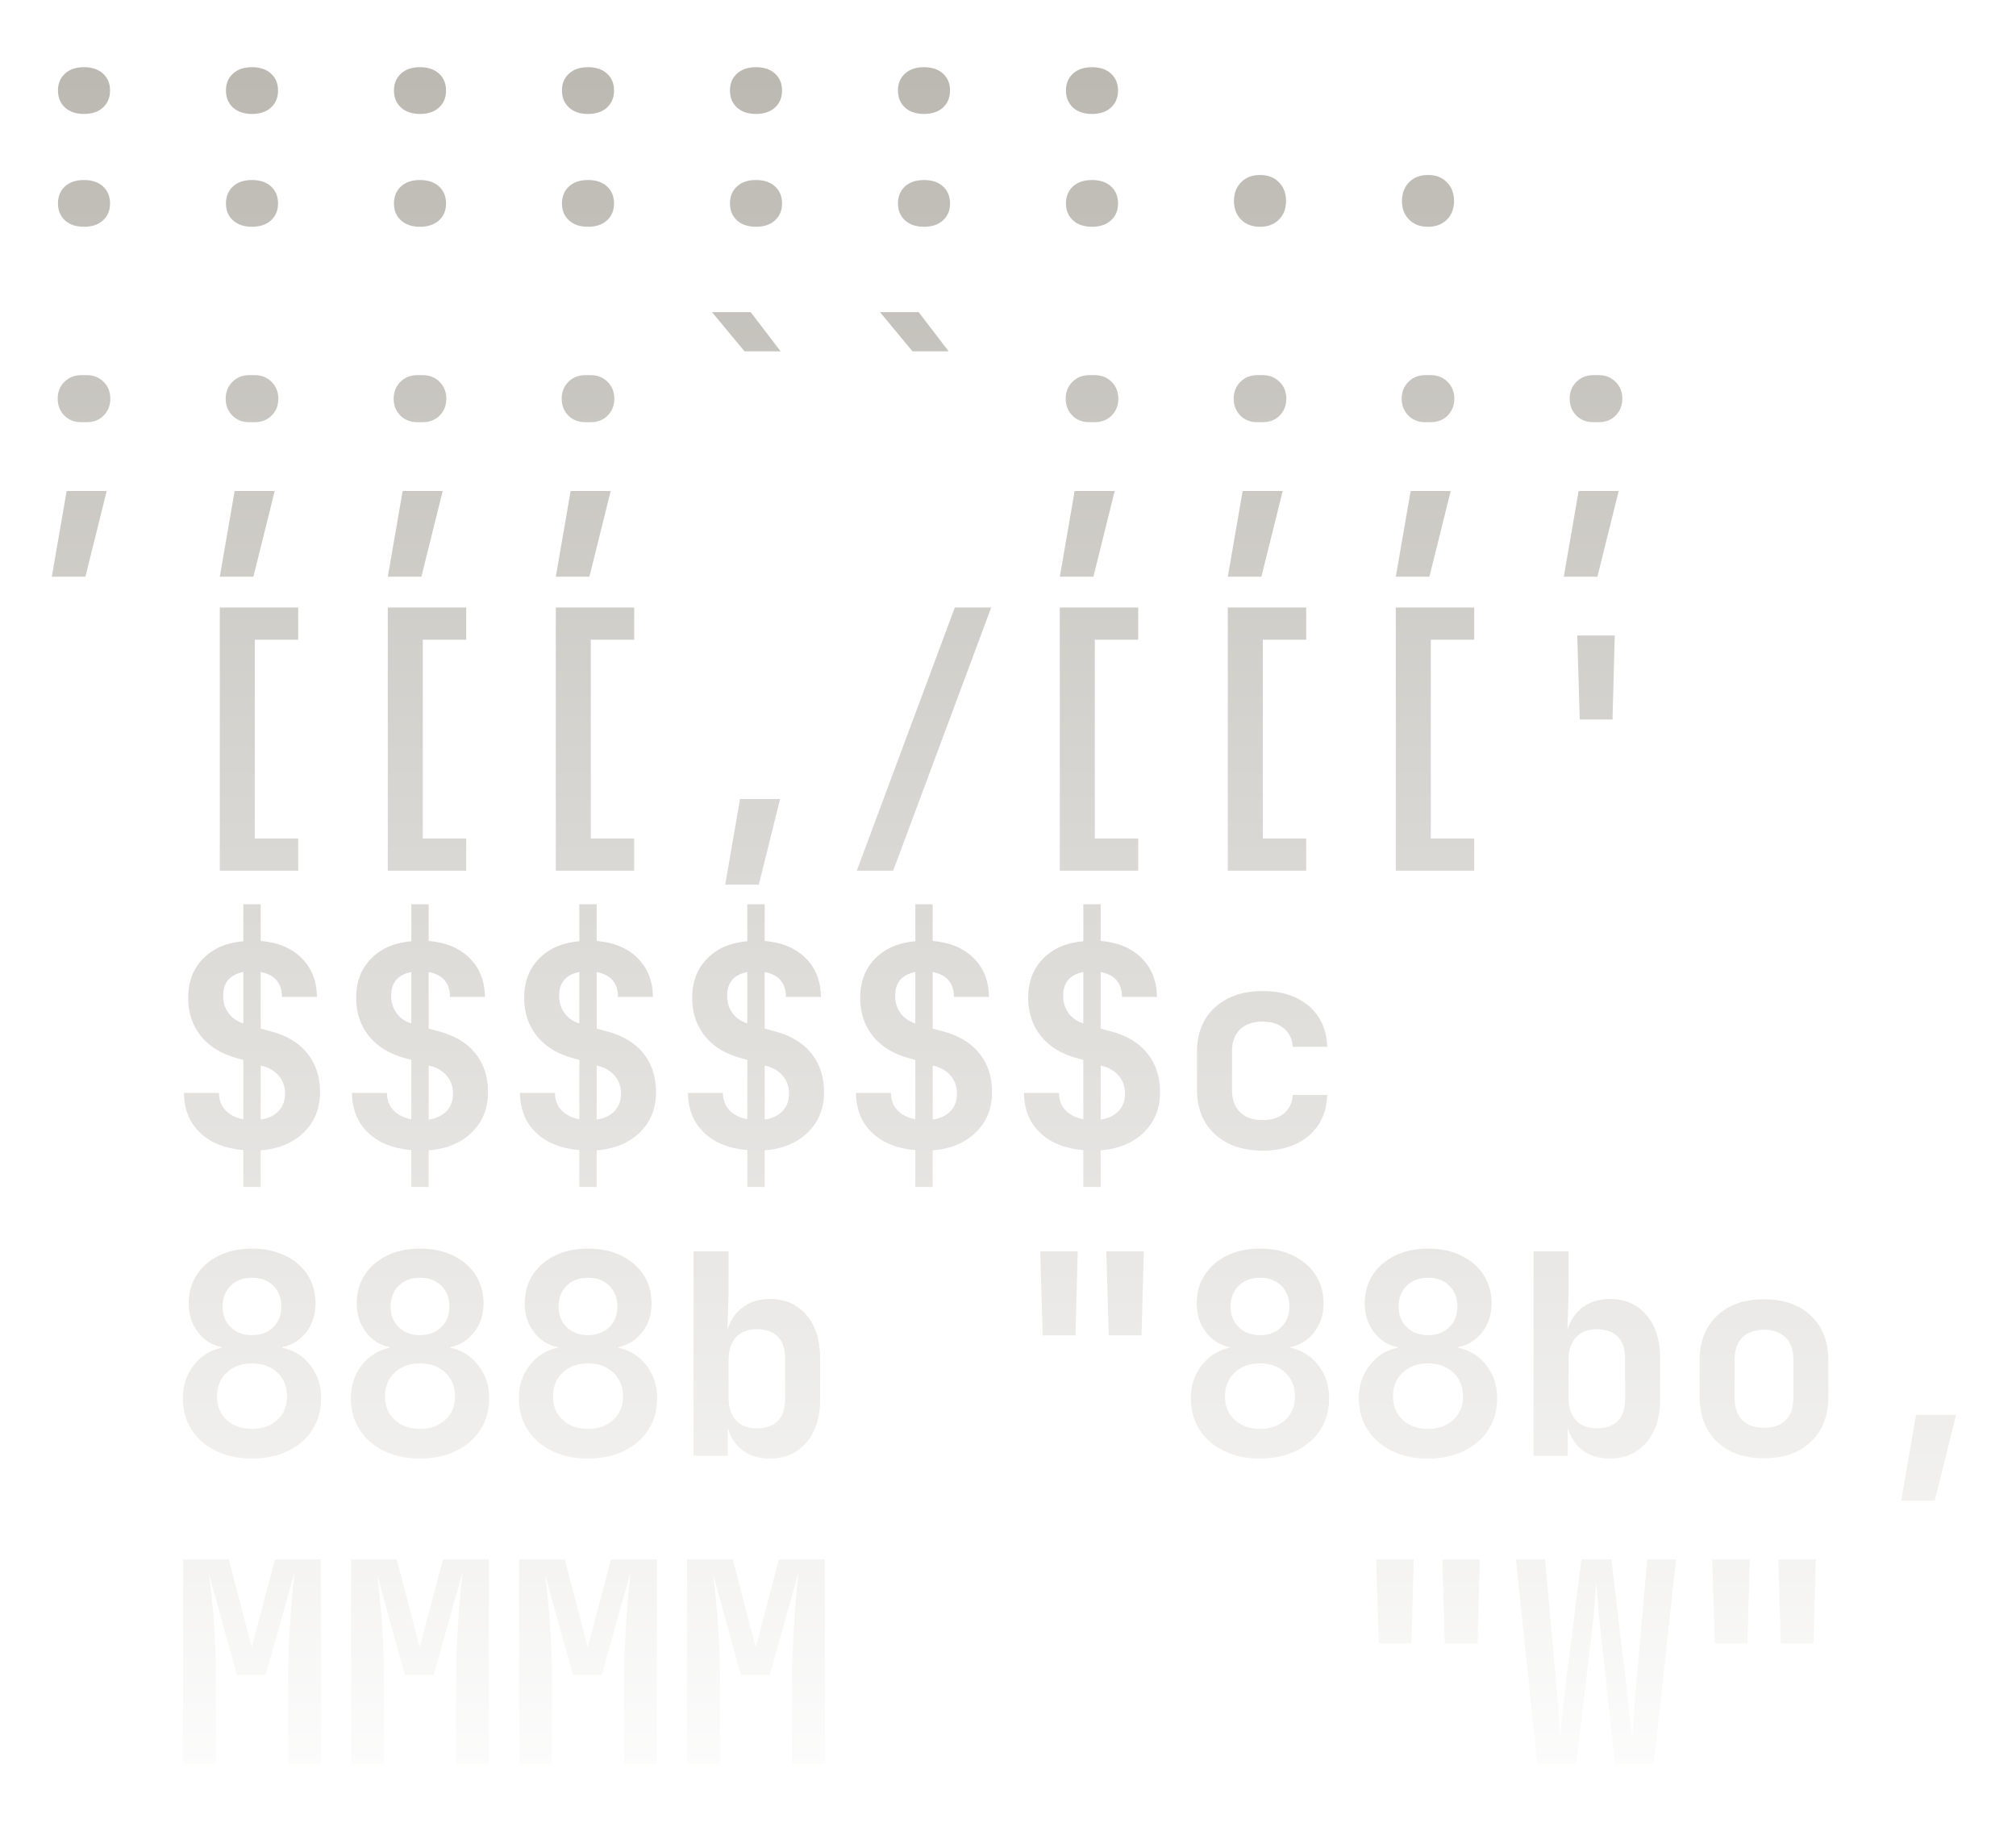
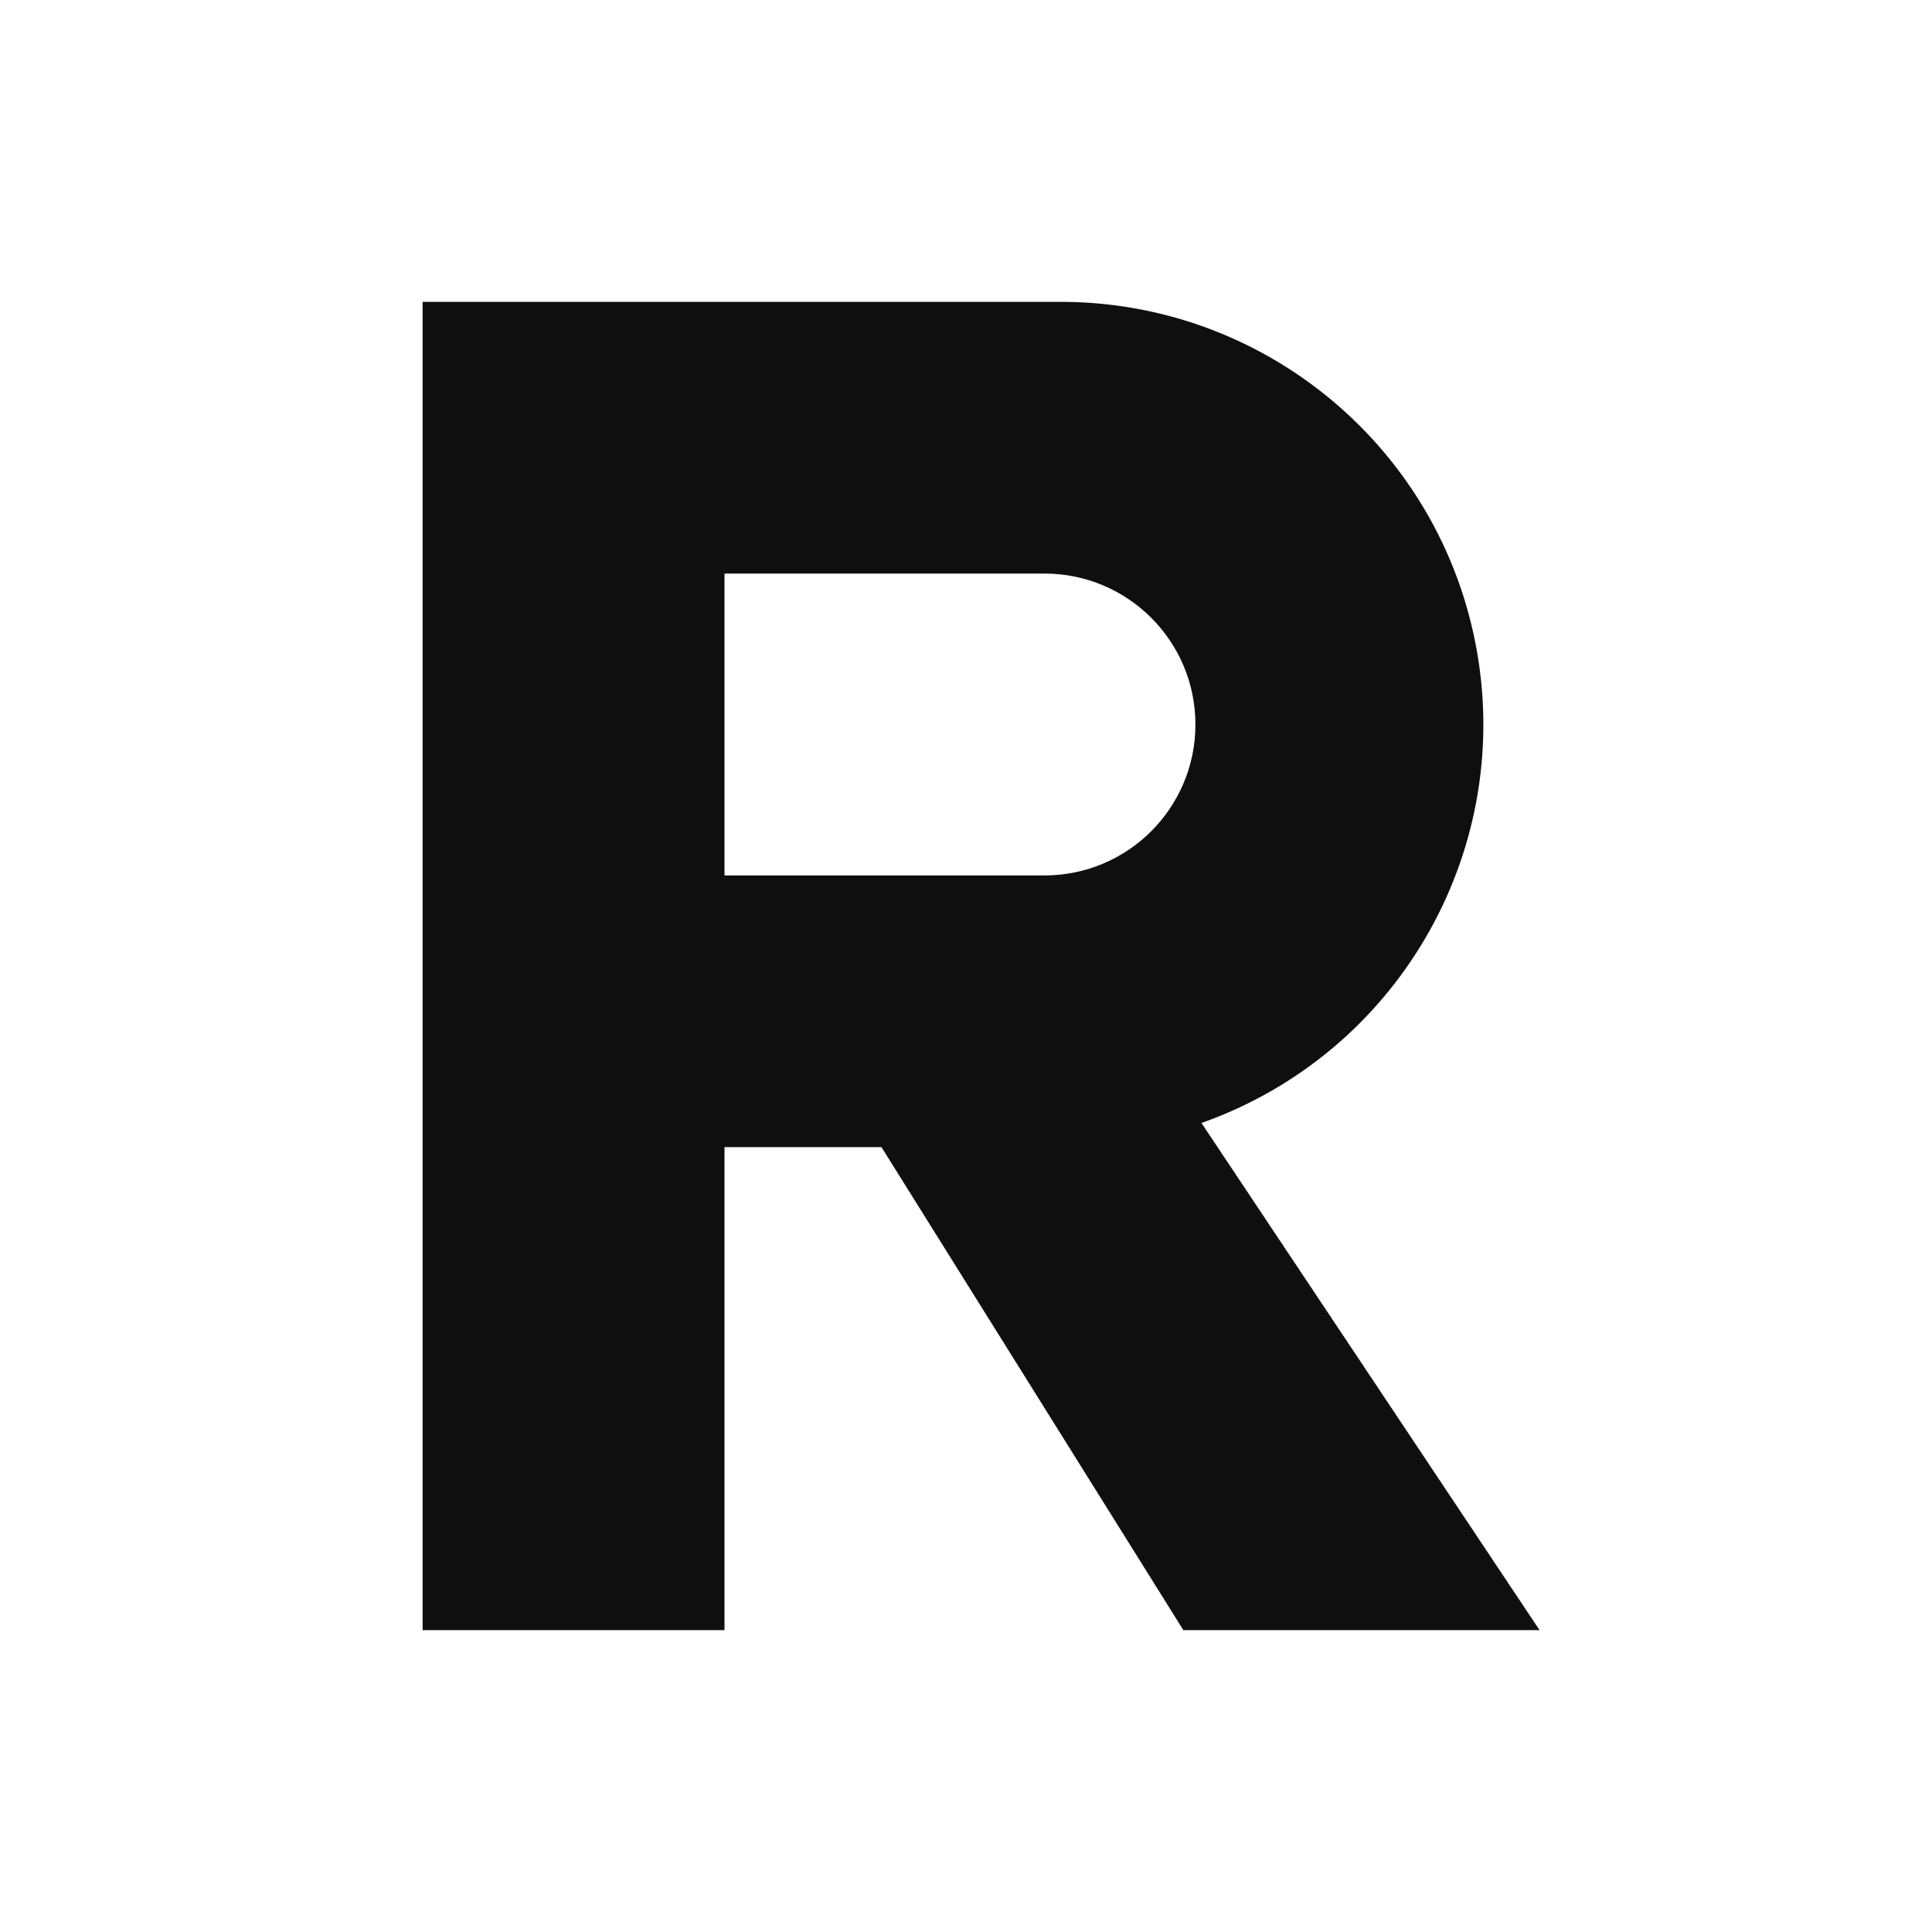
- <svg xmlns="http://www.w3.org/2000/svg" width="288" height="264" viewBox="0 0 288 264">
-   <defs>
-     <linearGradient id="r" gradientUnits="userSpaceOnUse" x1="0" y1="0.0" x2="0" y2="264.0">
-       <stop offset="0" stop-color="#B9B6AF" />
-       <stop offset="1" stop-color="#FFFFFF" />
-     </linearGradient>
-   </defs>
-   <path fill="url(#r)" d="M12 16.28L12 16.28Q10.28 16.28 9.28 15.36Q8.28 14.44 8.28 12.92L8.28 12.92Q8.28 11.44 9.28 10.52Q10.28 9.60 12 9.60L12 9.60Q13.72 9.60 14.72 10.52Q15.72 11.44 15.72 12.92L15.72 12.92Q15.72 14.44 14.72 15.36Q13.72 16.28 12 16.28ZM12 32.40L12 32.40Q10.28 32.40 9.28 31.48Q8.28 30.56 8.28 29.08L8.28 29.08Q8.28 27.56 9.28 26.64Q10.28 25.72 12 25.72L12 25.72Q13.72 25.72 14.72 26.64Q15.72 27.56 15.72 29.08L15.72 29.08Q15.72 30.56 14.72 31.48Q13.72 32.40 12 32.40ZM36 16.28L36 16.28Q34.28 16.28 33.28 15.36Q32.28 14.44 32.28 12.92L32.28 12.92Q32.28 11.44 33.28 10.52Q34.28 9.60 36 9.60L36 9.60Q37.72 9.60 38.72 10.52Q39.72 11.44 39.72 12.92L39.72 12.92Q39.72 14.44 38.72 15.36Q37.72 16.28 36 16.28ZM36 32.40L36 32.40Q34.28 32.40 33.28 31.48Q32.28 30.56 32.28 29.08L32.28 29.08Q32.28 27.56 33.28 26.64Q34.28 25.72 36 25.72L36 25.72Q37.72 25.72 38.72 26.64Q39.72 27.56 39.72 29.08L39.72 29.08Q39.72 30.56 38.72 31.48Q37.72 32.40 36 32.40ZM60 16.28L60 16.28Q58.28 16.28 57.28 15.36Q56.28 14.44 56.28 12.92L56.28 12.92Q56.28 11.44 57.28 10.52Q58.28 9.60 60 9.60L60 9.60Q61.72 9.60 62.72 10.52Q63.72 11.44 63.72 12.92L63.72 12.92Q63.72 14.44 62.72 15.36Q61.72 16.28 60 16.28ZM60 32.40L60 32.40Q58.28 32.40 57.28 31.48Q56.28 30.56 56.28 29.08L56.28 29.08Q56.28 27.56 57.28 26.64Q58.28 25.72 60 25.72L60 25.72Q61.72 25.72 62.72 26.64Q63.72 27.56 63.72 29.08L63.72 29.08Q63.72 30.56 62.72 31.48Q61.72 32.40 60 32.40ZM84 16.28L84 16.28Q82.28 16.28 81.28 15.36Q80.28 14.44 80.28 12.92L80.28 12.92Q80.28 11.44 81.28 10.52Q82.28 9.60 84 9.60L84 9.60Q85.72 9.60 86.72 10.52Q87.72 11.44 87.72 12.92L87.72 12.92Q87.72 14.44 86.72 15.36Q85.72 16.28 84 16.28ZM84 32.40L84 32.40Q82.28 32.40 81.28 31.48Q80.28 30.56 80.28 29.08L80.28 29.08Q80.28 27.56 81.28 26.64Q82.28 25.72 84 25.72L84 25.72Q85.72 25.72 86.72 26.64Q87.72 27.56 87.72 29.08L87.72 29.08Q87.72 30.56 86.72 31.48Q85.72 32.40 84 32.40ZM108 16.28L108 16.28Q106.28 16.28 105.28 15.36Q104.28 14.44 104.28 12.92L104.28 12.92Q104.28 11.44 105.28 10.52Q106.28 9.60 108 9.60L108 9.60Q109.72 9.60 110.72 10.52Q111.72 11.44 111.72 12.92L111.72 12.92Q111.72 14.44 110.72 15.36Q109.72 16.28 108 16.28ZM108 32.40L108 32.40Q106.28 32.40 105.28 31.48Q104.28 30.56 104.28 29.08L104.28 29.08Q104.28 27.56 105.28 26.64Q106.28 25.72 108 25.72L108 25.72Q109.72 25.72 110.72 26.64Q111.72 27.56 111.72 29.08L111.72 29.08Q111.72 30.56 110.72 31.48Q109.72 32.40 108 32.40ZM132 16.28L132 16.28Q130.28 16.28 129.28 15.36Q128.28 14.44 128.28 12.92L128.28 12.92Q128.28 11.44 129.28 10.52Q130.28 9.60 132 9.60L132 9.60Q133.72 9.60 134.72 10.52Q135.72 11.44 135.72 12.92L135.72 12.92Q135.72 14.44 134.72 15.36Q133.72 16.28 132 16.28ZM132 32.40L132 32.40Q130.28 32.40 129.28 31.48Q128.28 30.56 128.28 29.08L128.28 29.08Q128.28 27.56 129.28 26.64Q130.28 25.72 132 25.72L132 25.72Q133.72 25.72 134.72 26.64Q135.72 27.56 135.72 29.08L135.72 29.08Q135.72 30.56 134.72 31.48Q133.72 32.40 132 32.40ZM156 16.28L156 16.28Q154.28 16.28 153.28 15.36Q152.28 14.44 152.28 12.92L152.28 12.92Q152.28 11.44 153.28 10.52Q154.28 9.60 156 9.60L156 9.60Q157.72 9.60 158.72 10.52Q159.72 11.44 159.72 12.92L159.72 12.92Q159.72 14.44 158.72 15.36Q157.72 16.28 156 16.28ZM156 32.40L156 32.40Q154.28 32.40 153.28 31.48Q152.28 30.56 152.28 29.08L152.28 29.08Q152.28 27.56 153.28 26.64Q154.28 25.72 156 25.72L156 25.72Q157.72 25.72 158.72 26.64Q159.72 27.56 159.72 29.08L159.72 29.08Q159.72 30.56 158.72 31.48Q157.72 32.40 156 32.40ZM180 32.40L180 32.40Q178.32 32.40 177.30 31.38Q176.28 30.36 176.28 28.72L176.28 28.72Q176.28 27.08 177.30 26.04Q178.32 25 180 25L180 25Q181.68 25 182.70 26.04Q183.72 27.08 183.72 28.72L183.72 28.72Q183.72 30.36 182.70 31.38Q181.68 32.40 180 32.40ZM204 32.40L204 32.40Q202.32 32.40 201.30 31.38Q200.28 30.36 200.28 28.72L200.28 28.72Q200.28 27.08 201.30 26.04Q202.32 25 204 25L204 25Q205.68 25 206.70 26.04Q207.72 27.08 207.72 28.72L207.72 28.72Q207.72 30.36 206.70 31.38Q205.68 32.40 204 32.40ZM12.40 60.32L11.60 60.32Q10.12 60.32 9.18 59.36Q8.24 58.40 8.24 56.96L8.24 56.96Q8.24 55.52 9.20 54.56Q10.16 53.60 11.60 53.60L11.60 53.60L12.40 53.60Q13.84 53.60 14.80 54.56Q15.76 55.52 15.76 56.96L15.76 56.96Q15.76 58.40 14.82 59.36Q13.88 60.32 12.40 60.32L12.40 60.32ZM12.20 82.40L7.40 82.40L9.52 70.16L15.24 70.16L12.20 82.40ZM36.40 60.32L35.60 60.32Q34.12 60.32 33.18 59.36Q32.24 58.40 32.24 56.96L32.24 56.96Q32.24 55.52 33.20 54.56Q34.16 53.60 35.60 53.60L35.60 53.60L36.40 53.60Q37.84 53.60 38.80 54.56Q39.76 55.52 39.76 56.96L39.76 56.96Q39.76 58.40 38.82 59.36Q37.88 60.32 36.40 60.32L36.40 60.32ZM36.20 82.40L31.40 82.40L33.52 70.16L39.24 70.16L36.20 82.40ZM60.40 60.32L59.60 60.32Q58.12 60.32 57.18 59.36Q56.24 58.40 56.24 56.96L56.24 56.96Q56.24 55.52 57.20 54.56Q58.16 53.60 59.60 53.60L59.60 53.60L60.40 53.60Q61.84 53.60 62.80 54.56Q63.76 55.52 63.76 56.96L63.76 56.96Q63.76 58.40 62.82 59.36Q61.88 60.32 60.40 60.32L60.40 60.32ZM60.20 82.40L55.40 82.40L57.52 70.16L63.24 70.16L60.20 82.40ZM84.40 60.32L83.60 60.32Q82.12 60.32 81.18 59.36Q80.24 58.40 80.24 56.96L80.24 56.96Q80.24 55.52 81.20 54.56Q82.16 53.60 83.60 53.60L83.60 53.60L84.40 53.60Q85.84 53.60 86.80 54.56Q87.76 55.52 87.76 56.96L87.76 56.96Q87.76 58.40 86.82 59.36Q85.88 60.32 84.40 60.32L84.40 60.32ZM84.20 82.40L79.40 82.40L81.52 70.16L87.24 70.16L84.20 82.40ZM111.52 50.20L106.36 50.20L101.72 44.60L107.24 44.60L111.52 50.20ZM135.52 50.20L130.36 50.20L125.72 44.60L131.24 44.60L135.52 50.20ZM156.40 60.32L155.60 60.32Q154.12 60.32 153.18 59.36Q152.24 58.40 152.24 56.96L152.24 56.96Q152.24 55.52 153.20 54.56Q154.16 53.60 155.60 53.60L155.60 53.60L156.40 53.60Q157.84 53.60 158.80 54.56Q159.76 55.52 159.76 56.96L159.76 56.96Q159.76 58.40 158.82 59.36Q157.88 60.32 156.40 60.32L156.40 60.32ZM156.20 82.40L151.40 82.40L153.52 70.16L159.24 70.16L156.20 82.40ZM180.40 60.32L179.60 60.32Q178.12 60.32 177.18 59.36Q176.24 58.40 176.24 56.96L176.24 56.96Q176.24 55.52 177.20 54.56Q178.16 53.60 179.60 53.60L179.60 53.60L180.40 53.60Q181.84 53.60 182.80 54.56Q183.76 55.52 183.76 56.96L183.76 56.96Q183.76 58.40 182.82 59.36Q181.88 60.32 180.40 60.32L180.40 60.32ZM180.20 82.40L175.40 82.40L177.52 70.16L183.24 70.16L180.20 82.40ZM204.40 60.32L203.60 60.32Q202.12 60.32 201.18 59.36Q200.24 58.40 200.24 56.96L200.24 56.96Q200.24 55.52 201.20 54.56Q202.16 53.60 203.60 53.60L203.60 53.60L204.40 53.60Q205.84 53.60 206.80 54.56Q207.76 55.52 207.76 56.96L207.76 56.96Q207.76 58.40 206.82 59.36Q205.88 60.32 204.40 60.32L204.40 60.32ZM204.20 82.40L199.40 82.40L201.52 70.16L207.24 70.16L204.20 82.40ZM228.40 60.32L227.60 60.32Q226.12 60.32 225.18 59.36Q224.24 58.40 224.24 56.96L224.24 56.96Q224.24 55.52 225.20 54.56Q226.16 53.60 227.60 53.60L227.60 53.60L228.40 53.60Q229.84 53.60 230.80 54.56Q231.76 55.52 231.76 56.96L231.76 56.96Q231.76 58.40 230.82 59.36Q229.88 60.32 228.40 60.32L228.40 60.32ZM228.20 82.40L223.40 82.40L225.52 70.16L231.24 70.16L228.20 82.40ZM42.60 124.40L31.40 124.40L31.40 86.80L42.60 86.80L42.60 91.40L36.40 91.40L36.40 119.80L42.60 119.80L42.60 124.40ZM66.60 124.40L55.40 124.40L55.40 86.80L66.60 86.80L66.60 91.40L60.40 91.40L60.40 119.80L66.60 119.80L66.60 124.40ZM90.60 124.40L79.40 124.40L79.40 86.80L90.60 86.80L90.60 91.40L84.40 91.40L84.40 119.80L90.60 119.80L90.60 124.40ZM108.40 126.40L103.60 126.40L105.72 114.16L111.44 114.16L108.40 126.40ZM127.60 124.40L122.40 124.40L136.40 86.80L141.60 86.80L127.60 124.40ZM162.60 124.40L151.40 124.40L151.40 86.80L162.60 86.80L162.60 91.40L156.40 91.40L156.40 119.80L162.60 119.80L162.60 124.40ZM186.60 124.40L175.40 124.40L175.40 86.80L186.60 86.80L186.60 91.40L180.40 91.40L180.40 119.80L186.60 119.80L186.60 124.40ZM210.60 124.40L199.40 124.40L199.40 86.80L210.60 86.80L210.60 91.40L204.40 91.40L204.40 119.80L210.60 119.80L210.60 124.40ZM230.36 102.80L225.68 102.80L225.32 90.80L230.68 90.80L230.36 102.80ZM37.24 169.60L34.76 169.60L34.76 164.32Q30.84 164 28.58 161.84Q26.32 159.68 26.28 156.16L26.28 156.16L31.28 156.16Q31.28 157.64 32.20 158.62Q33.12 159.60 34.76 159.92L34.76 159.92L34.76 151.44L34.04 151.24Q30.60 150.36 28.74 148.08Q26.88 145.80 26.88 142.56L26.88 142.56Q26.88 139.16 29 136.98Q31.12 134.80 34.76 134.48L34.76 134.48L34.76 129.20L37.24 129.20L37.24 134.44Q40.96 134.76 43.10 136.90Q45.24 139.04 45.28 142.44L45.28 142.44L40.28 142.44Q40.28 139.48 37.24 138.88L37.24 138.88L37.24 146.96L38.56 147.32Q42.04 148.20 43.88 150.46Q45.72 152.72 45.72 156.04L45.72 156.04Q45.72 159.52 43.42 161.78Q41.12 164.04 37.24 164.36L37.24 164.36L37.24 169.60ZM31.88 142.28L31.88 142.28Q31.88 143.68 32.62 144.72Q33.36 145.76 34.76 146.24L34.76 146.24L34.76 138.88Q31.88 139.44 31.88 142.28ZM37.24 152.24L37.24 159.96Q38.88 159.72 39.80 158.74Q40.72 157.76 40.72 156.24L40.72 156.24Q40.72 154.76 39.80 153.68Q38.88 152.60 37.24 152.24L37.24 152.24ZM61.24 169.60L58.76 169.60L58.76 164.32Q54.84 164 52.58 161.84Q50.32 159.68 50.28 156.16L50.28 156.16L55.28 156.16Q55.28 157.64 56.20 158.62Q57.12 159.60 58.76 159.92L58.76 159.92L58.76 151.44L58.04 151.24Q54.60 150.36 52.74 148.08Q50.88 145.80 50.88 142.56L50.88 142.56Q50.88 139.16 53 136.98Q55.12 134.80 58.76 134.48L58.76 134.48L58.76 129.20L61.24 129.20L61.24 134.44Q64.96 134.76 67.10 136.90Q69.24 139.04 69.28 142.44L69.28 142.44L64.28 142.44Q64.28 139.48 61.24 138.88L61.24 138.88L61.24 146.96L62.56 147.32Q66.04 148.20 67.88 150.46Q69.72 152.72 69.72 156.04L69.72 156.04Q69.72 159.52 67.42 161.78Q65.12 164.04 61.24 164.36L61.24 164.36L61.24 169.60ZM55.88 142.28L55.88 142.28Q55.88 143.68 56.62 144.72Q57.36 145.76 58.76 146.24L58.76 146.24L58.76 138.88Q55.88 139.44 55.88 142.28ZM61.24 152.24L61.24 159.96Q62.88 159.72 63.80 158.74Q64.72 157.76 64.72 156.24L64.72 156.24Q64.72 154.76 63.80 153.68Q62.88 152.60 61.24 152.24L61.24 152.24ZM85.24 169.60L82.76 169.60L82.76 164.32Q78.84 164 76.58 161.84Q74.32 159.68 74.28 156.16L74.28 156.16L79.28 156.16Q79.28 157.64 80.20 158.62Q81.12 159.60 82.76 159.92L82.76 159.92L82.76 151.44L82.04 151.24Q78.60 150.36 76.74 148.08Q74.88 145.80 74.88 142.56L74.88 142.56Q74.88 139.16 77 136.98Q79.12 134.80 82.76 134.48L82.76 134.48L82.76 129.20L85.24 129.20L85.24 134.44Q88.96 134.76 91.10 136.90Q93.24 139.04 93.28 142.44L93.28 142.44L88.28 142.44Q88.28 139.48 85.24 138.88L85.24 138.88L85.24 146.96L86.56 147.32Q90.04 148.20 91.88 150.46Q93.72 152.72 93.72 156.04L93.72 156.04Q93.72 159.52 91.42 161.78Q89.12 164.04 85.24 164.36L85.24 164.36L85.24 169.60ZM79.88 142.28L79.88 142.28Q79.88 143.68 80.62 144.72Q81.36 145.76 82.76 146.24L82.76 146.24L82.76 138.88Q79.88 139.44 79.88 142.28ZM85.24 152.24L85.24 159.96Q86.88 159.72 87.80 158.74Q88.72 157.76 88.72 156.24L88.72 156.24Q88.72 154.76 87.80 153.68Q86.88 152.60 85.24 152.24L85.24 152.24ZM109.24 169.60L106.76 169.60L106.76 164.32Q102.84 164 100.58 161.84Q98.32 159.68 98.28 156.16L98.28 156.16L103.28 156.16Q103.28 157.64 104.20 158.62Q105.12 159.60 106.76 159.92L106.76 159.92L106.76 151.44L106.04 151.24Q102.60 150.36 100.74 148.08Q98.88 145.80 98.88 142.56L98.88 142.56Q98.88 139.16 101 136.98Q103.12 134.80 106.76 134.48L106.76 134.48L106.76 129.20L109.24 129.20L109.24 134.44Q112.96 134.76 115.10 136.90Q117.24 139.04 117.28 142.44L117.28 142.44L112.28 142.44Q112.28 139.48 109.24 138.88L109.24 138.88L109.24 146.96L110.56 147.32Q114.04 148.20 115.88 150.46Q117.72 152.72 117.72 156.04L117.72 156.04Q117.72 159.52 115.42 161.78Q113.12 164.04 109.24 164.36L109.24 164.36L109.24 169.60ZM103.88 142.28L103.88 142.28Q103.88 143.68 104.62 144.72Q105.36 145.76 106.76 146.24L106.76 146.24L106.76 138.88Q103.88 139.44 103.88 142.28ZM109.24 152.24L109.24 159.96Q110.88 159.72 111.80 158.74Q112.72 157.76 112.72 156.24L112.72 156.24Q112.72 154.76 111.80 153.68Q110.88 152.60 109.24 152.24L109.24 152.24ZM133.24 169.60L130.76 169.60L130.76 164.32Q126.84 164 124.58 161.84Q122.32 159.68 122.28 156.16L122.28 156.16L127.28 156.16Q127.28 157.64 128.20 158.62Q129.12 159.60 130.76 159.92L130.76 159.92L130.76 151.44L130.04 151.24Q126.60 150.36 124.74 148.08Q122.88 145.80 122.88 142.56L122.88 142.56Q122.88 139.16 125 136.98Q127.12 134.80 130.76 134.48L130.76 134.48L130.76 129.20L133.24 129.20L133.24 134.44Q136.96 134.76 139.10 136.90Q141.24 139.04 141.28 142.44L141.28 142.44L136.28 142.44Q136.28 139.48 133.24 138.88L133.24 138.88L133.24 146.96L134.56 147.32Q138.04 148.20 139.88 150.46Q141.72 152.72 141.72 156.04L141.72 156.04Q141.72 159.52 139.42 161.78Q137.12 164.04 133.24 164.36L133.24 164.36L133.24 169.60ZM127.88 142.28L127.88 142.28Q127.88 143.68 128.62 144.72Q129.36 145.76 130.76 146.24L130.76 146.24L130.76 138.88Q127.88 139.44 127.88 142.28ZM133.24 152.24L133.24 159.96Q134.88 159.72 135.80 158.74Q136.72 157.76 136.72 156.24L136.72 156.24Q136.72 154.76 135.80 153.68Q134.88 152.60 133.24 152.24L133.24 152.24ZM157.24 169.60L154.76 169.60L154.76 164.32Q150.84 164 148.58 161.84Q146.32 159.68 146.28 156.16L146.28 156.16L151.28 156.16Q151.28 157.64 152.20 158.62Q153.12 159.60 154.76 159.92L154.76 159.92L154.76 151.44L154.04 151.24Q150.60 150.36 148.74 148.08Q146.88 145.80 146.88 142.56L146.88 142.56Q146.88 139.16 149 136.98Q151.12 134.80 154.76 134.48L154.76 134.48L154.76 129.20L157.24 129.20L157.24 134.44Q160.96 134.76 163.10 136.90Q165.24 139.04 165.28 142.44L165.28 142.44L160.28 142.44Q160.28 139.48 157.24 138.88L157.24 138.88L157.24 146.96L158.56 147.32Q162.04 148.20 163.88 150.46Q165.72 152.72 165.72 156.04L165.72 156.04Q165.72 159.52 163.42 161.78Q161.12 164.04 157.24 164.36L157.24 164.36L157.24 169.60ZM151.88 142.28L151.88 142.28Q151.88 143.68 152.62 144.72Q153.36 145.76 154.76 146.24L154.76 146.24L154.76 138.88Q151.88 139.44 151.88 142.28ZM157.24 152.24L157.24 159.96Q158.88 159.72 159.80 158.74Q160.72 157.76 160.72 156.24L160.72 156.24Q160.72 154.76 159.80 153.68Q158.88 152.60 157.24 152.24L157.24 152.24ZM180.36 164.40L180.36 164.40Q177.52 164.40 175.42 163.34Q173.32 162.28 172.16 160.34Q171 158.40 171 155.76L171 155.76L171 150.24Q171 147.60 172.16 145.66Q173.32 143.72 175.42 142.66Q177.52 141.60 180.36 141.60L180.36 141.60Q184.48 141.60 186.98 143.74Q189.48 145.88 189.60 149.56L189.60 149.56L184.68 149.56Q184.56 147.84 183.38 146.90Q182.20 145.96 180.36 145.96L180.36 145.96Q178.32 145.96 177.16 147.06Q176 148.16 176 150.20L176 150.20L176 155.76Q176 157.80 177.16 158.92Q178.32 160.04 180.36 160.04L180.36 160.04Q182.24 160.04 183.40 159.10Q184.56 158.16 184.68 156.44L184.68 156.44L189.60 156.44Q189.48 160.12 186.98 162.26Q184.48 164.40 180.36 164.40ZM36 208.40L36 208.40Q33.08 208.40 30.84 207.30Q28.60 206.20 27.36 204.26Q26.12 202.32 26.12 199.76L26.12 199.76Q26.12 197.08 27.66 195.08Q29.20 193.08 31.68 192.56L31.68 192.56L31.68 192.48Q29.56 192.04 28.26 190.32Q26.96 188.60 26.96 186.24L26.96 186.24Q26.96 183.92 28.10 182.16Q29.24 180.40 31.28 179.40Q33.32 178.40 36 178.40L36 178.40Q38.68 178.40 40.74 179.40Q42.80 180.40 43.94 182.16Q45.08 183.92 45.08 186.24L45.08 186.24Q45.08 188.60 43.76 190.32Q42.44 192.04 40.32 192.48L40.32 192.48L40.32 192.56Q42.80 193.08 44.34 195.08Q45.88 197.08 45.88 199.76L45.88 199.76Q45.88 202.32 44.64 204.26Q43.40 206.20 41.16 207.30Q38.92 208.40 36 208.40ZM36 190.76L36 190.76Q37.88 190.76 39.04 189.62Q40.20 188.48 40.20 186.68L40.20 186.68Q40.20 184.84 39.04 183.70Q37.88 182.56 36 182.56L36 182.56Q34.12 182.56 32.96 183.70Q31.80 184.84 31.80 186.68L31.80 186.68Q31.80 188.48 32.96 189.62Q34.12 190.76 36 190.76ZM36 204.16L36 204.16Q38.20 204.16 39.60 202.88Q41 201.60 41 199.52L41 199.52Q41 197.40 39.60 196.10Q38.20 194.80 36 194.80L36 194.80Q33.80 194.80 32.40 196.10Q31 197.40 31 199.52L31 199.52Q31 201.60 32.40 202.88Q33.80 204.16 36 204.16ZM60 208.40L60 208.40Q57.08 208.40 54.84 207.30Q52.60 206.20 51.36 204.26Q50.12 202.32 50.12 199.76L50.12 199.76Q50.12 197.08 51.66 195.08Q53.20 193.08 55.68 192.56L55.68 192.56L55.68 192.48Q53.56 192.04 52.26 190.32Q50.96 188.60 50.96 186.24L50.96 186.24Q50.96 183.92 52.10 182.16Q53.24 180.40 55.28 179.40Q57.32 178.40 60 178.40L60 178.40Q62.68 178.40 64.74 179.40Q66.80 180.40 67.94 182.16Q69.08 183.92 69.08 186.24L69.08 186.24Q69.08 188.60 67.76 190.32Q66.44 192.04 64.32 192.48L64.32 192.48L64.32 192.56Q66.80 193.08 68.34 195.08Q69.88 197.08 69.88 199.76L69.88 199.76Q69.88 202.32 68.64 204.26Q67.40 206.20 65.16 207.30Q62.92 208.40 60 208.40ZM60 190.76L60 190.76Q61.88 190.76 63.04 189.62Q64.20 188.48 64.20 186.68L64.20 186.68Q64.20 184.84 63.04 183.70Q61.88 182.56 60 182.56L60 182.56Q58.12 182.56 56.96 183.70Q55.80 184.84 55.80 186.68L55.80 186.68Q55.80 188.48 56.96 189.62Q58.12 190.76 60 190.76ZM60 204.16L60 204.16Q62.20 204.16 63.60 202.88Q65 201.60 65 199.52L65 199.52Q65 197.40 63.60 196.10Q62.20 194.80 60 194.80L60 194.80Q57.80 194.80 56.40 196.10Q55 197.40 55 199.52L55 199.52Q55 201.60 56.40 202.88Q57.80 204.16 60 204.16ZM84 208.40L84 208.40Q81.08 208.40 78.84 207.30Q76.60 206.20 75.36 204.26Q74.12 202.32 74.12 199.76L74.12 199.76Q74.12 197.08 75.66 195.08Q77.20 193.08 79.68 192.56L79.68 192.56L79.68 192.48Q77.56 192.04 76.26 190.32Q74.96 188.60 74.96 186.24L74.96 186.24Q74.96 183.92 76.10 182.16Q77.24 180.40 79.28 179.40Q81.32 178.40 84 178.40L84 178.40Q86.68 178.40 88.74 179.40Q90.80 180.40 91.94 182.16Q93.08 183.92 93.08 186.24L93.08 186.24Q93.08 188.60 91.76 190.32Q90.44 192.04 88.32 192.48L88.32 192.48L88.32 192.56Q90.80 193.08 92.34 195.08Q93.88 197.08 93.88 199.76L93.88 199.76Q93.88 202.32 92.64 204.26Q91.40 206.20 89.16 207.30Q86.92 208.40 84 208.40ZM84 190.76L84 190.76Q85.88 190.76 87.04 189.62Q88.20 188.48 88.20 186.68L88.20 186.68Q88.20 184.84 87.04 183.70Q85.88 182.56 84 182.56L84 182.56Q82.12 182.56 80.96 183.70Q79.80 184.84 79.80 186.68L79.80 186.68Q79.80 188.48 80.96 189.62Q82.12 190.76 84 190.76ZM84 204.16L84 204.16Q86.20 204.16 87.60 202.88Q89 201.60 89 199.52L89 199.52Q89 197.40 87.60 196.10Q86.20 194.80 84 194.80L84 194.80Q81.80 194.80 80.40 196.10Q79 197.40 79 199.52L79 199.52Q79 201.60 80.40 202.88Q81.80 204.16 84 204.16ZM110 208.40L110 208.40Q107.68 208.40 106.12 207.24Q104.56 206.08 103.96 204L103.96 204L103.96 208L99.08 208L99.08 178.80L104.08 178.80L104.08 184.96L103.92 190Q104.56 187.92 106.14 186.76Q107.72 185.60 110 185.60L110 185.60Q113.24 185.60 115.20 187.88Q117.16 190.16 117.16 194.04L117.16 194.04L117.16 200Q117.16 203.84 115.18 206.12Q113.20 208.40 110 208.40ZM108.12 204.08L108.12 204.08Q110.04 204.08 111.10 203.04Q112.16 202 112.16 199.84L112.16 199.84L112.16 194.16Q112.16 192 111.10 190.96Q110.04 189.92 108.12 189.92L108.12 189.92Q106.20 189.92 105.14 191.08Q104.08 192.24 104.08 194.36L104.08 194.36L104.08 199.64Q104.08 201.76 105.14 202.92Q106.20 204.08 108.12 204.08ZM153.64 190.80L148.96 190.80L148.60 178.80L153.96 178.80L153.64 190.80ZM163.08 190.80L158.40 190.80L158.04 178.80L163.40 178.80L163.08 190.80ZM180 208.40L180 208.40Q177.08 208.40 174.84 207.30Q172.60 206.20 171.36 204.26Q170.12 202.32 170.12 199.76L170.12 199.76Q170.12 197.08 171.66 195.08Q173.20 193.08 175.68 192.56L175.68 192.56L175.68 192.48Q173.56 192.04 172.26 190.32Q170.96 188.60 170.96 186.24L170.96 186.24Q170.96 183.92 172.10 182.16Q173.24 180.40 175.28 179.40Q177.32 178.40 180 178.40L180 178.40Q182.68 178.40 184.74 179.40Q186.80 180.40 187.94 182.16Q189.08 183.92 189.08 186.24L189.08 186.24Q189.08 188.60 187.76 190.32Q186.44 192.04 184.32 192.48L184.32 192.48L184.32 192.56Q186.80 193.08 188.34 195.08Q189.88 197.08 189.88 199.76L189.88 199.76Q189.88 202.32 188.64 204.26Q187.40 206.20 185.16 207.30Q182.92 208.40 180 208.40ZM180 190.76L180 190.76Q181.88 190.76 183.04 189.62Q184.20 188.48 184.20 186.68L184.20 186.68Q184.20 184.84 183.04 183.70Q181.88 182.56 180 182.56L180 182.56Q178.12 182.56 176.96 183.70Q175.80 184.84 175.80 186.68L175.80 186.68Q175.80 188.48 176.96 189.62Q178.12 190.76 180 190.76ZM180 204.16L180 204.16Q182.20 204.16 183.60 202.88Q185 201.60 185 199.52L185 199.52Q185 197.40 183.60 196.10Q182.20 194.80 180 194.80L180 194.80Q177.80 194.80 176.40 196.10Q175 197.40 175 199.52L175 199.52Q175 201.60 176.40 202.88Q177.80 204.16 180 204.16ZM204 208.40L204 208.40Q201.08 208.40 198.84 207.30Q196.60 206.20 195.36 204.26Q194.12 202.32 194.12 199.76L194.12 199.76Q194.12 197.08 195.66 195.08Q197.20 193.08 199.68 192.56L199.68 192.56L199.68 192.48Q197.56 192.04 196.26 190.32Q194.96 188.60 194.96 186.24L194.96 186.24Q194.96 183.92 196.10 182.16Q197.24 180.40 199.28 179.40Q201.32 178.40 204 178.40L204 178.40Q206.68 178.40 208.74 179.40Q210.80 180.40 211.94 182.16Q213.08 183.92 213.08 186.24L213.08 186.24Q213.08 188.60 211.76 190.32Q210.44 192.04 208.32 192.48L208.32 192.48L208.32 192.56Q210.80 193.08 212.34 195.08Q213.88 197.08 213.88 199.76L213.88 199.76Q213.88 202.32 212.64 204.26Q211.40 206.20 209.16 207.30Q206.92 208.40 204 208.40ZM204 190.76L204 190.76Q205.88 190.76 207.04 189.62Q208.20 188.48 208.20 186.68L208.20 186.68Q208.20 184.84 207.04 183.70Q205.88 182.56 204 182.56L204 182.56Q202.12 182.56 200.96 183.70Q199.80 184.84 199.80 186.68L199.80 186.68Q199.80 188.48 200.96 189.62Q202.12 190.76 204 190.76ZM204 204.16L204 204.16Q206.20 204.16 207.60 202.88Q209 201.60 209 199.52L209 199.52Q209 197.40 207.60 196.10Q206.20 194.80 204 194.80L204 194.80Q201.80 194.80 200.40 196.10Q199 197.40 199 199.52L199 199.52Q199 201.60 200.40 202.88Q201.80 204.16 204 204.16ZM230 208.40L230 208.40Q227.68 208.40 226.12 207.24Q224.56 206.08 223.96 204L223.96 204L223.96 208L219.08 208L219.08 178.80L224.08 178.80L224.08 184.96L223.92 190Q224.56 187.92 226.14 186.76Q227.72 185.60 230 185.60L230 185.60Q233.24 185.60 235.20 187.88Q237.16 190.16 237.16 194.04L237.16 194.04L237.16 200Q237.16 203.84 235.18 206.12Q233.20 208.40 230 208.40ZM228.12 204.08L228.12 204.08Q230.04 204.08 231.10 203.04Q232.16 202 232.16 199.84L232.16 199.84L232.16 194.16Q232.16 192 231.10 190.96Q230.04 189.92 228.12 189.92L228.12 189.92Q226.20 189.92 225.14 191.08Q224.08 192.24 224.08 194.36L224.08 194.36L224.08 199.64Q224.08 201.76 225.14 202.92Q226.20 204.08 228.12 204.08ZM252 208.36L252 208.36Q247.76 208.36 245.28 205.98Q242.80 203.60 242.80 199.56L242.80 199.56L242.80 194.44Q242.80 190.36 245.28 188Q247.76 185.64 252 185.64L252 185.64Q256.24 185.64 258.72 188Q261.20 190.36 261.20 194.44L261.20 194.44L261.20 199.56Q261.20 203.60 258.72 205.98Q256.24 208.36 252 208.36ZM252 204L252 204Q254 204 255.10 202.90Q256.20 201.80 256.20 199.72L256.20 199.72L256.20 194.28Q256.20 192.20 255.10 191.10Q254 190 252 190L252 190Q250 190 248.90 191.10Q247.80 192.20 247.80 194.28L247.80 194.28L247.80 199.72Q247.80 201.80 248.90 202.90Q250 204 252 204ZM276.40 214.40L271.60 214.40L273.72 202.16L279.44 202.16L276.40 214.40ZM30.84 252L26.16 252L26.16 222.80L32.68 222.80L35.96 235.36L39.28 222.80L45.84 222.80L45.84 252L41.16 252L41.16 239.72Q41.16 237.20 41.30 234.50Q41.44 231.80 41.64 229.26Q41.84 226.72 42.08 224.64L42.08 224.64L37.96 239.32L33.84 239.32L29.88 225Q30.24 227.76 30.54 231.58Q30.84 235.40 30.84 239.72L30.84 239.72L30.84 252ZM54.84 252L50.16 252L50.16 222.80L56.68 222.80L59.96 235.36L63.28 222.80L69.84 222.80L69.84 252L65.16 252L65.16 239.72Q65.16 237.20 65.30 234.50Q65.44 231.80 65.64 229.26Q65.84 226.72 66.08 224.64L66.08 224.64L61.96 239.32L57.84 239.32L53.88 225Q54.24 227.76 54.54 231.58Q54.84 235.40 54.84 239.72L54.84 239.72L54.84 252ZM78.84 252L74.16 252L74.16 222.80L80.68 222.80L83.96 235.36L87.28 222.80L93.84 222.80L93.84 252L89.16 252L89.16 239.72Q89.16 237.20 89.30 234.50Q89.44 231.80 89.64 229.26Q89.84 226.72 90.08 224.64L90.08 224.64L85.96 239.32L81.84 239.32L77.88 225Q78.24 227.76 78.54 231.58Q78.84 235.40 78.84 239.72L78.84 239.72L78.84 252ZM102.84 252L98.16 252L98.16 222.80L104.68 222.80L107.96 235.36L111.28 222.80L117.84 222.80L117.84 252L113.16 252L113.16 239.72Q113.16 237.20 113.30 234.50Q113.44 231.80 113.64 229.26Q113.84 226.72 114.08 224.64L114.08 224.64L109.96 239.32L105.84 239.32L101.88 225Q102.24 227.76 102.54 231.58Q102.84 235.40 102.84 239.72L102.84 239.72L102.84 252ZM201.64 234.80L196.96 234.80L196.60 222.80L201.96 222.80L201.64 234.80ZM211.08 234.80L206.40 234.80L206.04 222.80L211.40 222.80L211.08 234.80ZM225.16 252L219.60 252L216.56 222.80L220.72 222.80L222.56 243.20Q222.64 244.24 222.74 245.86Q222.84 247.48 222.84 248.60L222.84 248.60Q222.96 247.48 223.10 245.86Q223.24 244.24 223.36 243.20L223.36 243.20L225.92 222.80L230.20 222.80L232.60 243.20Q232.72 244.24 232.90 245.86Q233.08 247.48 233.20 248.60L233.20 248.60Q233.24 247.48 233.34 245.86Q233.44 244.24 233.52 243.20L233.52 243.20L235.32 222.80L239.44 222.80L236.24 252L230.72 252L228.48 231.52Q228.36 230.36 228.24 228.70Q228.12 227.04 228.04 225.96L228.04 225.96Q227.96 227.04 227.84 228.70Q227.72 230.36 227.60 231.52L227.60 231.52L225.16 252ZM249.64 234.80L244.96 234.80L244.60 222.80L249.96 222.80L249.64 234.80ZM259.08 234.80L254.40 234.80L254.04 222.80L259.40 222.80L259.08 234.80Z" />
+ <svg xmlns="http://www.w3.org/2000/svg" viewBox="0 0 32 32">
+   <style>path{fill:#0F0F10}@media (prefers-color-scheme:dark){path{fill:#EDEBE6}}</style>
+   <path fill-rule="evenodd" d="M7 5H17.5A7 7 0 0 1 19.9 18.6L25.5 27H19.6L14.6 19H12V27H7ZM12 9.5V14.5H17.3A2.5 2.5 0 0 0 17.3 9.5Z" />
</svg>
